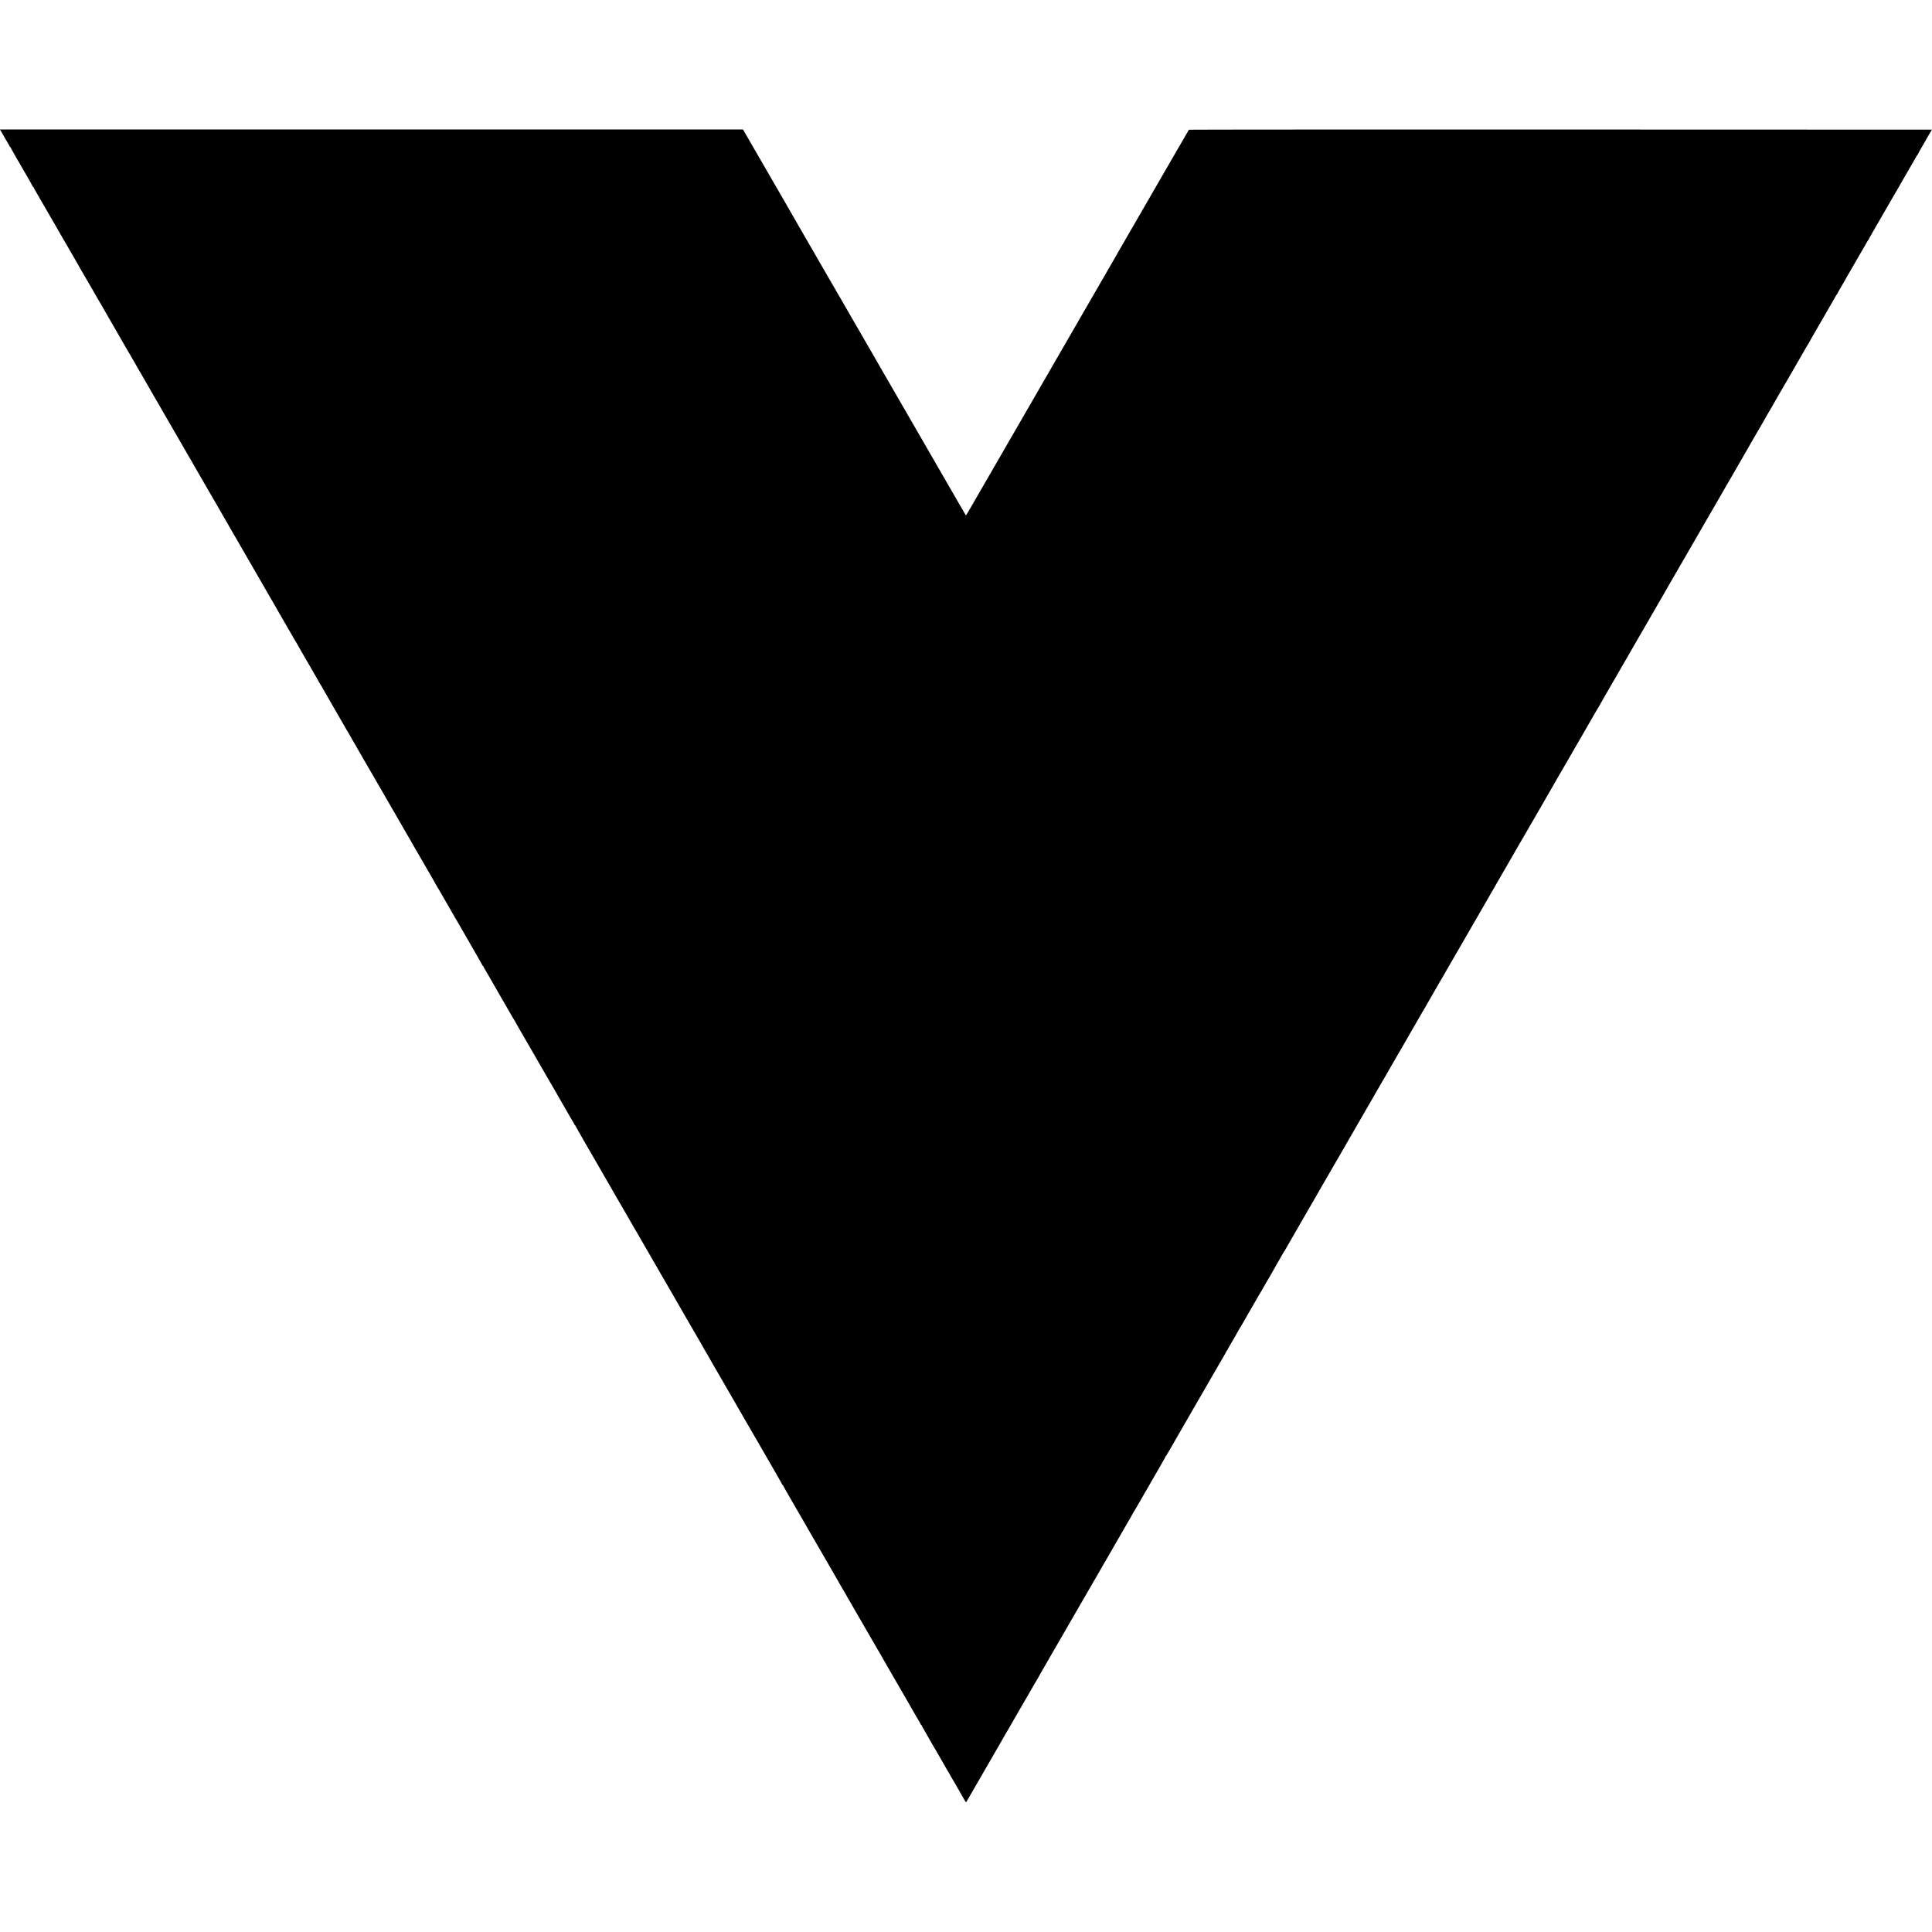
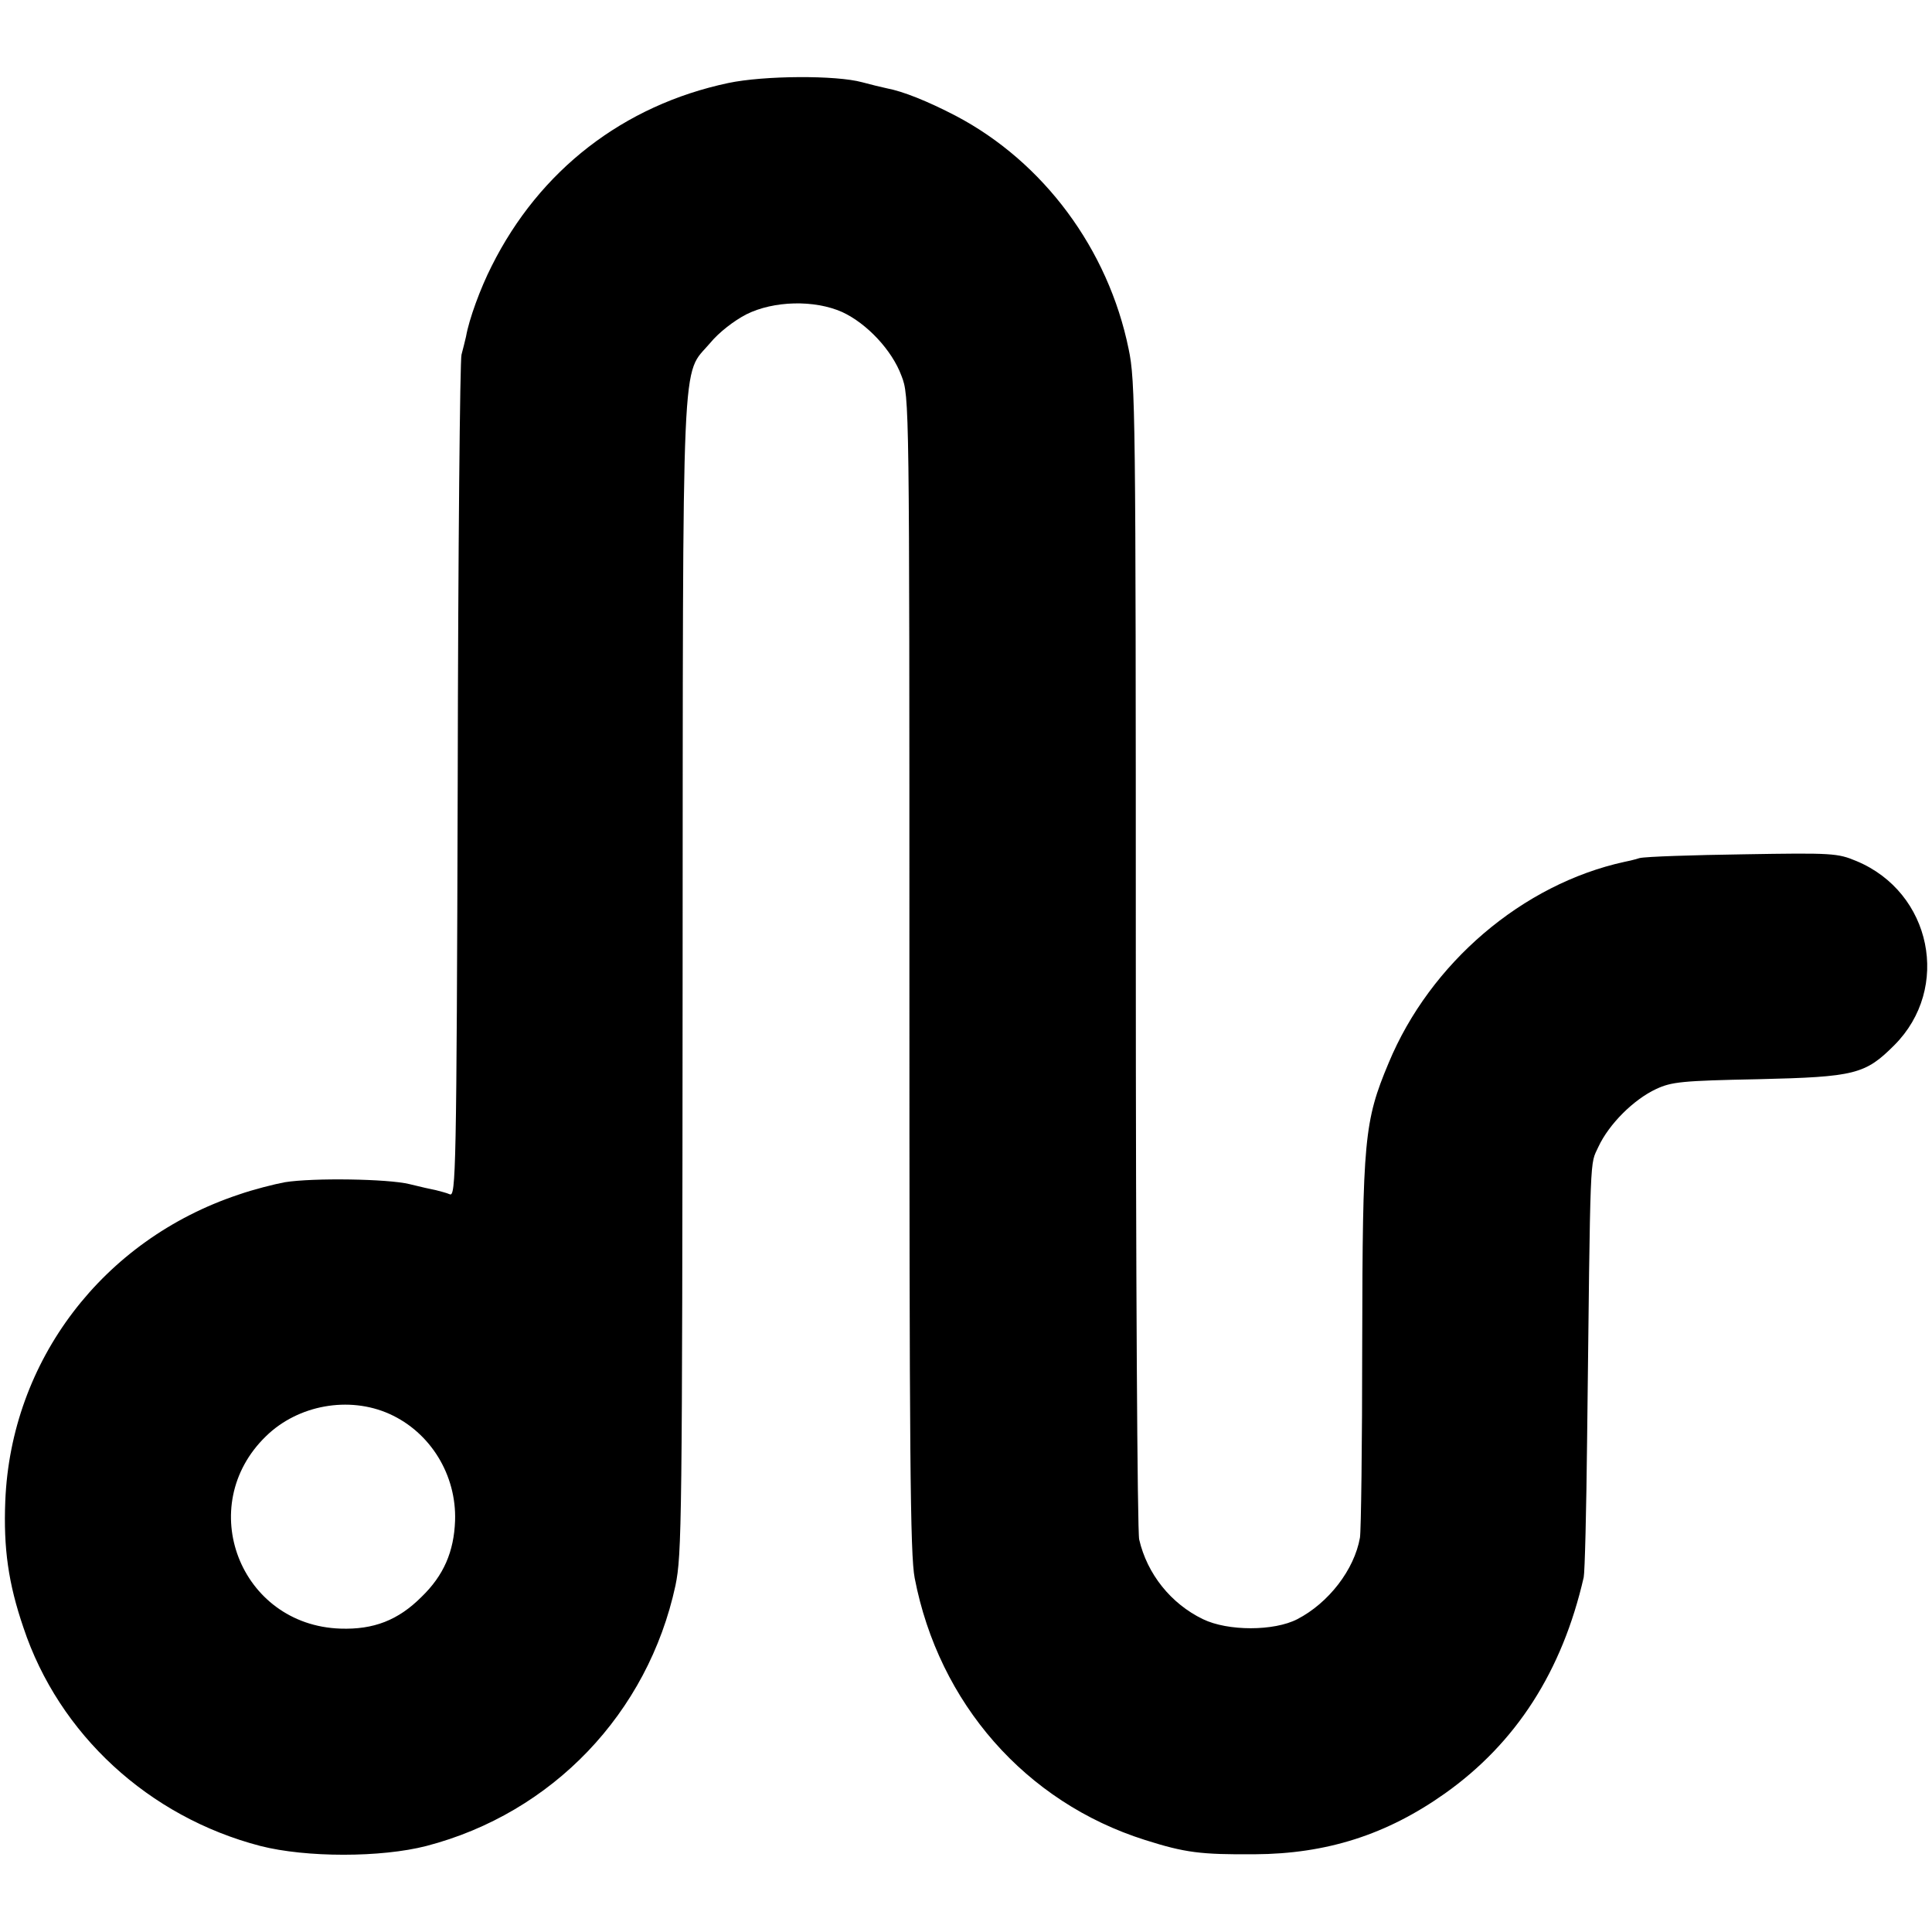
- <svg xmlns="http://www.w3.org/2000/svg" version="1.0" width="16pt" height="16pt" viewBox="0 0 16 16" preserveAspectRatio="xMidYMid meet">
-   <g transform="translate(0,16) scale(0.00032,-0.00032)" fill="#000000" stroke="none">
-     <path d="M18 46618 c45 -75 122 -207 122 -211 0 -2 25 -45 55 -95 30 -50 55 -96 55 -102 0 -5 5 -10 10 -10 6 0 10 -4 10 -9 0 -5 73 -135 161 -288 89 -153 173 -298 187 -323 14 -25 32 -57 41 -72 88 -149 187 -324 189 -335 2 -7 8 -13 13 -13 5 0 9 -4 9 -10 0 -5 46 -89 103 -187 175 -302 490 -846 507 -876 8 -16 20 -36 25 -45 28 -46 290 -498 339 -585 13 -23 74 -129 136 -236 61 -107 123 -215 137 -240 14 -25 29 -50 33 -56 5 -5 23 -37 40 -70 18 -33 38 -67 44 -75 11 -16 21 -33 63 -109 14 -25 29 -50 33 -56 4 -5 21 -35 38 -65 55 -100 261 -455 269 -465 4 -5 14 -21 20 -35 15 -29 41 -75 103 -180 24 -41 52 -88 60 -105 9 -16 57 -100 107 -185 112 -193 362 -626 380 -660 8 -14 23 -38 33 -55 11 -16 23 -37 27 -45 4 -8 26 -46 48 -85 23 -38 53 -90 67 -115 46 -81 64 -113 178 -310 62 -107 121 -210 132 -227 37 -67 56 -99 85 -148 16 -27 32 -57 36 -65 4 -8 15 -27 25 -42 9 -15 53 -89 96 -165 44 -76 177 -307 296 -513 120 -206 268 -463 330 -570 131 -227 117 -203 200 -348 36 -62 73 -125 82 -140 10 -15 21 -34 25 -42 4 -8 20 -37 36 -65 17 -27 38 -65 48 -82 49 -85 64 -111 87 -153 13 -25 28 -49 32 -55 4 -5 78 -134 165 -285 87 -151 166 -288 176 -305 10 -16 26 -43 35 -59 9 -17 125 -217 257 -445 132 -229 253 -441 270 -471 17 -30 45 -79 64 -108 18 -29 33 -54 33 -57 0 -2 20 -37 44 -77 24 -40 123 -212 221 -383 97 -170 190 -330 205 -355 16 -25 39 -65 53 -90 13 -25 81 -144 152 -265 70 -121 137 -238 150 -260 12 -22 37 -65 55 -95 18 -30 43 -73 55 -95 12 -22 48 -85 80 -140 77 -132 163 -280 190 -330 13 -22 71 -123 130 -225 59 -102 116 -199 126 -217 10 -17 29 -50 43 -72 15 -22 26 -43 26 -45 0 -2 27 -50 60 -106 33 -56 60 -103 60 -105 0 -2 55 -98 90 -155 8 -14 182 -316 239 -414 13 -22 45 -79 72 -124 27 -46 49 -86 49 -89 0 -2 14 -24 30 -48 16 -24 30 -46 30 -49 0 -5 74 -135 100 -176 5 -8 24 -42 43 -75 50 -88 58 -101 262 -455 104 -179 199 -345 213 -370 14 -25 28 -49 32 -55 4 -5 17 -26 28 -45 10 -19 62 -109 114 -200 114 -197 133 -230 170 -295 16 -27 33 -57 38 -65 17 -28 96 -165 103 -180 4 -8 16 -28 26 -45 10 -16 77 -131 148 -255 72 -124 181 -313 243 -420 62 -107 121 -209 131 -227 35 -62 323 -560 392 -678 38 -66 83 -145 100 -175 16 -30 33 -59 37 -65 4 -5 17 -27 29 -47 34 -61 56 -100 90 -156 17 -29 31 -55 31 -57 0 -2 17 -32 39 -67 21 -35 134 -229 251 -433 117 -203 235 -407 261 -451 27 -45 49 -85 49 -88 0 -4 8 -19 19 -34 15 -21 200 -341 309 -533 10 -19 33 -58 51 -87 17 -29 31 -54 31 -56 0 -2 25 -44 55 -94 30 -50 55 -95 55 -98 0 -4 6 -15 14 -23 7 -9 27 -41 43 -71 17 -30 170 -297 342 -594 171 -296 311 -542 311 -547 0 -5 5 -9 10 -9 6 0 10 -4 10 -10 0 -5 22 -47 49 -92 27 -46 58 -99 68 -118 24 -43 81 -140 93 -160 5 -8 66 -114 135 -235 69 -121 130 -227 135 -235 12 -21 259 -447 283 -490 10 -19 28 -47 38 -62 11 -14 19 -29 19 -32 0 -3 37 -69 83 -148 99 -170 305 -526 337 -583 13 -22 31 -53 41 -70 11 -16 22 -37 26 -45 7 -14 82 -146 103 -180 14 -24 181 -311 205 -355 13 -22 46 -80 75 -130 29 -49 64 -110 78 -135 14 -25 51 -88 82 -140 31 -52 59 -102 63 -110 4 -8 18 -33 31 -55 205 -353 284 -489 309 -535 17 -30 45 -78 62 -106 18 -28 36 -60 39 -72 4 -12 12 -22 17 -22 5 0 9 -4 9 -10 0 -5 109 -197 241 -427 133 -230 250 -431 259 -448 51 -90 222 -385 280 -485 37 -63 78 -135 92 -160 14 -25 67 -117 118 -205 51 -88 101 -175 111 -193 34 -58 55 -95 149 -257 51 -88 101 -173 110 -190 9 -16 76 -131 147 -255 72 -124 140 -241 151 -260 61 -108 281 -489 355 -615 38 -66 77 -133 87 -150 35 -63 91 -161 100 -175 14 -23 99 -169 128 -220 54 -97 135 -235 142 -245 4 -5 20 -32 35 -60 26 -48 238 -416 276 -480 10 -16 26 -46 37 -65 30 -53 382 -661 403 -695 10 -16 22 -37 26 -45 4 -8 26 -48 50 -88 24 -41 43 -75 43 -77 0 -2 22 -40 50 -85 27 -45 50 -84 50 -86 0 -3 38 -69 83 -147 84 -142 302 -520 340 -587 10 -19 34 -60 52 -90 18 -30 44 -75 57 -100 14 -25 45 -79 70 -120 25 -41 56 -96 70 -121 14 -25 77 -133 138 -240 62 -107 122 -210 132 -229 25 -43 310 -535 337 -581 11 -19 26 -45 34 -59 17 -32 238 -414 266 -460 11 -19 24 -41 28 -49 3 -7 75 -133 160 -278 84 -146 153 -269 153 -274 0 -5 5 -9 10 -9 6 0 10 -4 10 -10 0 -5 82 -150 181 -322 182 -314 201 -346 240 -415 12 -21 80 -139 152 -263 71 -124 141 -245 155 -270 14 -25 28 -49 32 -55 6 -8 145 -248 220 -380 37 -66 209 -362 229 -395 11 -19 24 -42 28 -49 4 -8 67 -118 140 -243 73 -125 133 -230 133 -233 0 -2 15 -28 33 -57 19 -29 47 -78 64 -108 17 -30 53 -93 79 -139 53 -90 82 -141 157 -272 82 -142 115 -199 381 -659 142 -245 268 -463 281 -485 12 -22 71 -125 132 -230 60 -104 172 -298 248 -430 76 -132 146 -253 156 -270 11 -16 22 -36 26 -44 3 -8 30 -54 60 -103 29 -49 53 -91 53 -93 0 -3 18 -34 40 -70 22 -36 40 -67 40 -69 0 -2 37 -66 81 -142 45 -77 98 -168 119 -204 20 -36 47 -81 58 -100 12 -19 27 -47 33 -62 6 -16 15 -28 20 -28 5 0 9 -4 9 -9 0 -6 63 -118 140 -251 77 -133 140 -243 140 -245 0 -2 18 -33 41 -70 22 -37 49 -83 60 -101 10 -19 29 -51 40 -71 25 -45 109 -189 126 -218 7 -11 17 -29 22 -40 6 -11 22 -38 35 -60 14 -22 37 -62 52 -90 14 -27 35 -62 45 -77 11 -14 19 -29 19 -32 0 -3 18 -35 40 -71 22 -36 40 -67 40 -69 0 -2 19 -35 42 -72 23 -38 55 -94 72 -124 26 -47 139 -244 171 -298 6 -9 21 -36 34 -60 28 -48 37 -51 51 -19 6 12 19 36 29 52 10 17 27 46 38 65 11 19 104 181 208 360 103 179 199 345 213 370 14 25 42 74 64 109 21 34 38 65 38 67 0 2 18 33 40 69 22 36 40 67 40 69 0 3 177 310 199 346 16 26 136 234 140 244 2 5 25 44 52 88 27 44 49 81 49 84 0 2 18 34 40 70 22 36 40 67 40 69 0 2 20 36 43 77 35 58 169 289 297 513 9 17 50 86 90 155 40 69 86 150 103 180 16 30 35 62 41 70 6 8 16 24 22 35 35 64 72 129 167 293 59 100 116 199 127 220 11 20 30 53 41 72 43 72 1070 1850 1121 1940 14 25 65 113 113 195 48 83 96 166 107 185 10 19 28 50 38 68 11 18 73 124 137 235 64 111 175 303 246 427 71 124 173 299 225 390 52 91 116 202 143 248 27 45 49 85 49 89 0 4 6 14 14 22 7 9 28 43 46 76 26 47 251 436 378 655 11 19 29 51 40 70 11 19 101 176 201 348 99 172 181 317 181 323 0 5 5 9 10 9 6 0 10 5 10 11 0 6 8 23 18 37 11 15 32 52 49 82 16 30 130 228 253 440 122 212 234 405 248 430 13 25 39 70 57 100 39 65 69 117 130 225 25 44 50 87 55 95 12 19 78 134 220 380 61 107 129 224 150 260 161 277 222 382 246 425 15 28 47 83 71 123 24 41 43 78 43 83 0 5 4 9 8 9 4 0 13 12 19 28 7 15 23 45 36 67 66 110 277 478 277 483 0 3 6 13 14 21 7 9 27 41 43 71 17 30 45 80 63 110 34 57 375 649 394 685 6 11 16 27 22 35 6 8 26 42 44 75 18 33 41 74 51 90 10 17 24 41 32 55 54 97 72 128 88 152 11 14 19 28 19 30 0 3 79 141 175 308 96 167 175 305 175 308 0 3 6 13 14 21 7 9 26 39 41 66 33 60 276 483 338 587 24 40 46 80 50 88 4 8 13 24 20 35 14 23 95 163 125 215 11 19 52 91 92 160 40 69 80 139 90 155 9 17 103 179 207 360 105 182 200 346 211 365 103 181 463 802 489 845 7 11 15 27 19 35 4 8 29 51 55 95 64 110 828 1433 848 1470 9 17 24 41 33 55 9 14 29 48 45 77 15 28 52 93 82 145 30 51 62 107 71 123 17 30 231 398 400 690 51 88 103 179 115 202 12 23 26 48 32 55 6 7 24 38 40 68 17 30 61 107 98 170 37 63 84 144 103 180 19 36 41 72 48 81 8 8 14 18 14 21 0 4 27 51 59 106 32 55 72 124 89 154 16 29 71 125 122 213 51 88 104 180 118 205 13 25 28 50 32 55 4 6 17 26 28 45 11 19 45 80 77 135 31 55 66 116 77 135 11 19 88 152 171 295 401 694 620 1072 650 1125 11 19 87 152 170 295 83 143 158 273 166 288 9 16 21 36 26 45 6 9 31 52 55 96 25 43 54 94 66 115 11 20 95 164 186 321 91 157 173 299 182 315 9 17 26 46 37 65 12 19 66 114 121 210 56 96 108 186 117 200 8 14 24 40 34 59 24 45 383 664 412 713 5 9 17 29 26 45 15 28 120 210 241 419 36 61 68 117 72 125 4 8 12 23 19 34 35 57 245 420 262 453 11 20 35 61 53 90 17 29 32 54 32 56 0 3 28 51 62 108 33 57 70 119 80 138 10 19 23 42 28 50 5 8 32 53 59 100 27 47 149 258 271 470 122 212 234 405 248 430 30 53 62 108 80 135 6 11 15 27 19 35 4 8 85 150 181 315 96 165 187 323 202 350 31 56 116 202 130 225 5 8 25 42 43 75 19 33 92 159 162 280 149 257 157 271 202 350 19 33 38 67 43 75 9 14 228 392 275 475 12 22 55 96 95 165 40 69 80 139 90 155 24 42 202 350 221 383 9 15 27 47 41 72 14 25 75 131 136 236 61 106 121 210 134 232 99 172 271 470 279 482 5 8 23 40 40 70 18 30 81 141 142 245 60 105 121 210 135 235 14 25 71 124 127 220 56 96 143 247 194 335 51 88 96 167 102 175 14 24 180 311 204 355 23 43 340 590 356 615 5 8 50 87 101 175 171 301 517 898 582 1008 25 43 46 81 46 83 0 2 12 23 27 47 14 23 40 67 56 97 16 30 35 62 42 70 7 8 15 22 18 30 4 8 20 38 37 65 16 28 33 57 37 65 6 12 111 196 143 250 5 8 55 95 112 193 57 98 113 195 126 215 12 20 27 46 32 57 6 11 14 27 20 35 5 8 76 130 156 270 80 140 165 287 187 325 23 39 52 90 66 115 13 25 30 52 37 61 8 8 14 18 14 21 0 4 41 77 92 165 50 87 175 302 276 478 101 176 208 360 236 408 28 49 67 117 86 152 19 35 41 70 48 77 6 6 12 15 12 19 0 7 124 224 167 291 12 21 23 40 23 42 0 2 21 40 46 83 26 43 55 92 64 109 54 95 327 568 354 614 19 30 45 75 59 100 71 128 82 145 89 148 4 2 8 8 8 13 0 5 42 82 94 172 311 538 496 858 518 897 14 25 40 70 58 100 18 30 42 71 53 90 10 19 79 139 152 265 73 127 142 246 153 265 10 19 43 76 72 125 29 50 63 108 75 130 65 116 80 140 87 143 4 2 8 8 8 12 0 8 114 212 140 250 6 8 14 24 20 35 5 11 54 97 108 190 l100 170 -9611 3 c-5286 1 -9614 -1 -9618 -5 -5 -6 -419 -719 -619 -1068 -89 -155 -267 -463 -323 -560 -38 -66 -81 -140 -95 -165 -31 -56 -263 -457 -526 -910 -110 -190 -224 -388 -254 -440 -29 -52 -61 -109 -71 -125 -23 -39 -243 -420 -268 -465 -11 -19 -204 -352 -428 -740 -224 -388 -477 -826 -563 -975 -85 -148 -185 -322 -222 -385 -37 -63 -120 -207 -185 -320 -65 -113 -177 -306 -248 -430 -72 -124 -172 -297 -222 -385 -51 -88 -142 -245 -202 -350 -131 -226 -247 -427 -408 -705 -65 -113 -249 -432 -410 -710 -160 -278 -388 -673 -506 -877 -118 -205 -216 -373 -219 -373 -3 0 -52 82 -109 183 -58 100 -144 250 -192 332 -95 164 -402 696 -647 1120 -85 149 -228 396 -317 550 -212 365 -982 1700 -1008 1745 -10 19 -43 76 -72 125 -29 50 -64 110 -77 135 -14 25 -63 110 -110 190 -47 80 -96 165 -110 190 -14 25 -99 171 -188 325 -89 154 -174 300 -188 325 -13 25 -64 113 -112 195 -48 83 -140 242 -205 355 -65 113 -183 317 -263 454 -79 137 -152 264 -163 282 -50 89 -335 583 -354 614 -12 19 -34 58 -50 85 -15 28 -129 226 -253 440 -124 215 -235 408 -247 430 -12 22 -69 121 -127 220 -58 99 -226 389 -373 645 -148 256 -324 561 -392 678 -67 117 -134 232 -147 255 -13 23 -33 59 -46 80 l-22 37 -9615 0 -9615 0 20 -32z" />
+ <svg xmlns="http://www.w3.org/2000/svg" version="1.0" width="512pt" height="512pt" viewBox="0 0 512 512" preserveAspectRatio="xMidYMid meet">
+   <g transform="translate(0,512) scale(0.1,-0.1)" fill="#000000" stroke="none">
+     <path d="M1930 4900 c-278 -59 -500 -231 -627 -485 -30 -59 -60 -141 -68 -187 -3 -12 -8 -34 -12 -48 -4 -14 -9 -522 -10 -1128 -3 -1040 -5 -1104 -21 -1097 -9 4 -26 8 -37 11 -11 2 -42 9 -70 16 -57 14 -255 17 -330 5 -27 -5 -83 -19 -123 -33 -360 -120 -603 -440 -618 -812 -5 -125 8 -218 48 -335 94 -283 332 -502 628 -579 121 -31 320 -31 440 0 334 87 587 352 660 690 17 83 18 162 19 1613 1 1707 -4 1589 73 1680 23 28 63 59 96 76 72 36 180 39 254 6 65 -30 132 -101 157 -169 21 -54 21 -64 21 -1583 0 -1277 2 -1541 14 -1603 64 -332 294 -594 610 -694 107 -34 148 -39 291 -38 191 1 350 52 504 161 189 134 311 324 368 573 3 14 7 178 9 365 9 782 7 725 30 776 28 60 93 125 153 153 41 19 68 22 271 26 256 6 283 13 360 90 151 151 99 405 -100 488 -50 21 -64 22 -299 18 -135 -2 -259 -6 -276 -10 -16 -5 -34 -9 -40 -10 -270 -59 -515 -268 -625 -533 -65 -155 -69 -202 -70 -743 0 -267 -3 -498 -6 -515 -15 -85 -83 -173 -166 -216 -62 -32 -184 -32 -250 0 -85 41 -148 120 -169 211 -5 19 -9 717 -9 1550 0 1435 -1 1520 -19 1605 -54 265 -226 496 -458 618 -75 39 -140 65 -183 73 -14 3 -43 10 -65 16 -69 19 -260 18 -355 -2z m-898 -3527 c109 -49 178 -162 174 -283 -3 -82 -30 -145 -89 -202 -62 -62 -127 -87 -215 -84 -266 9 -388 325 -197 510 85 83 220 107 327 59z" />
  </g>
</svg>
